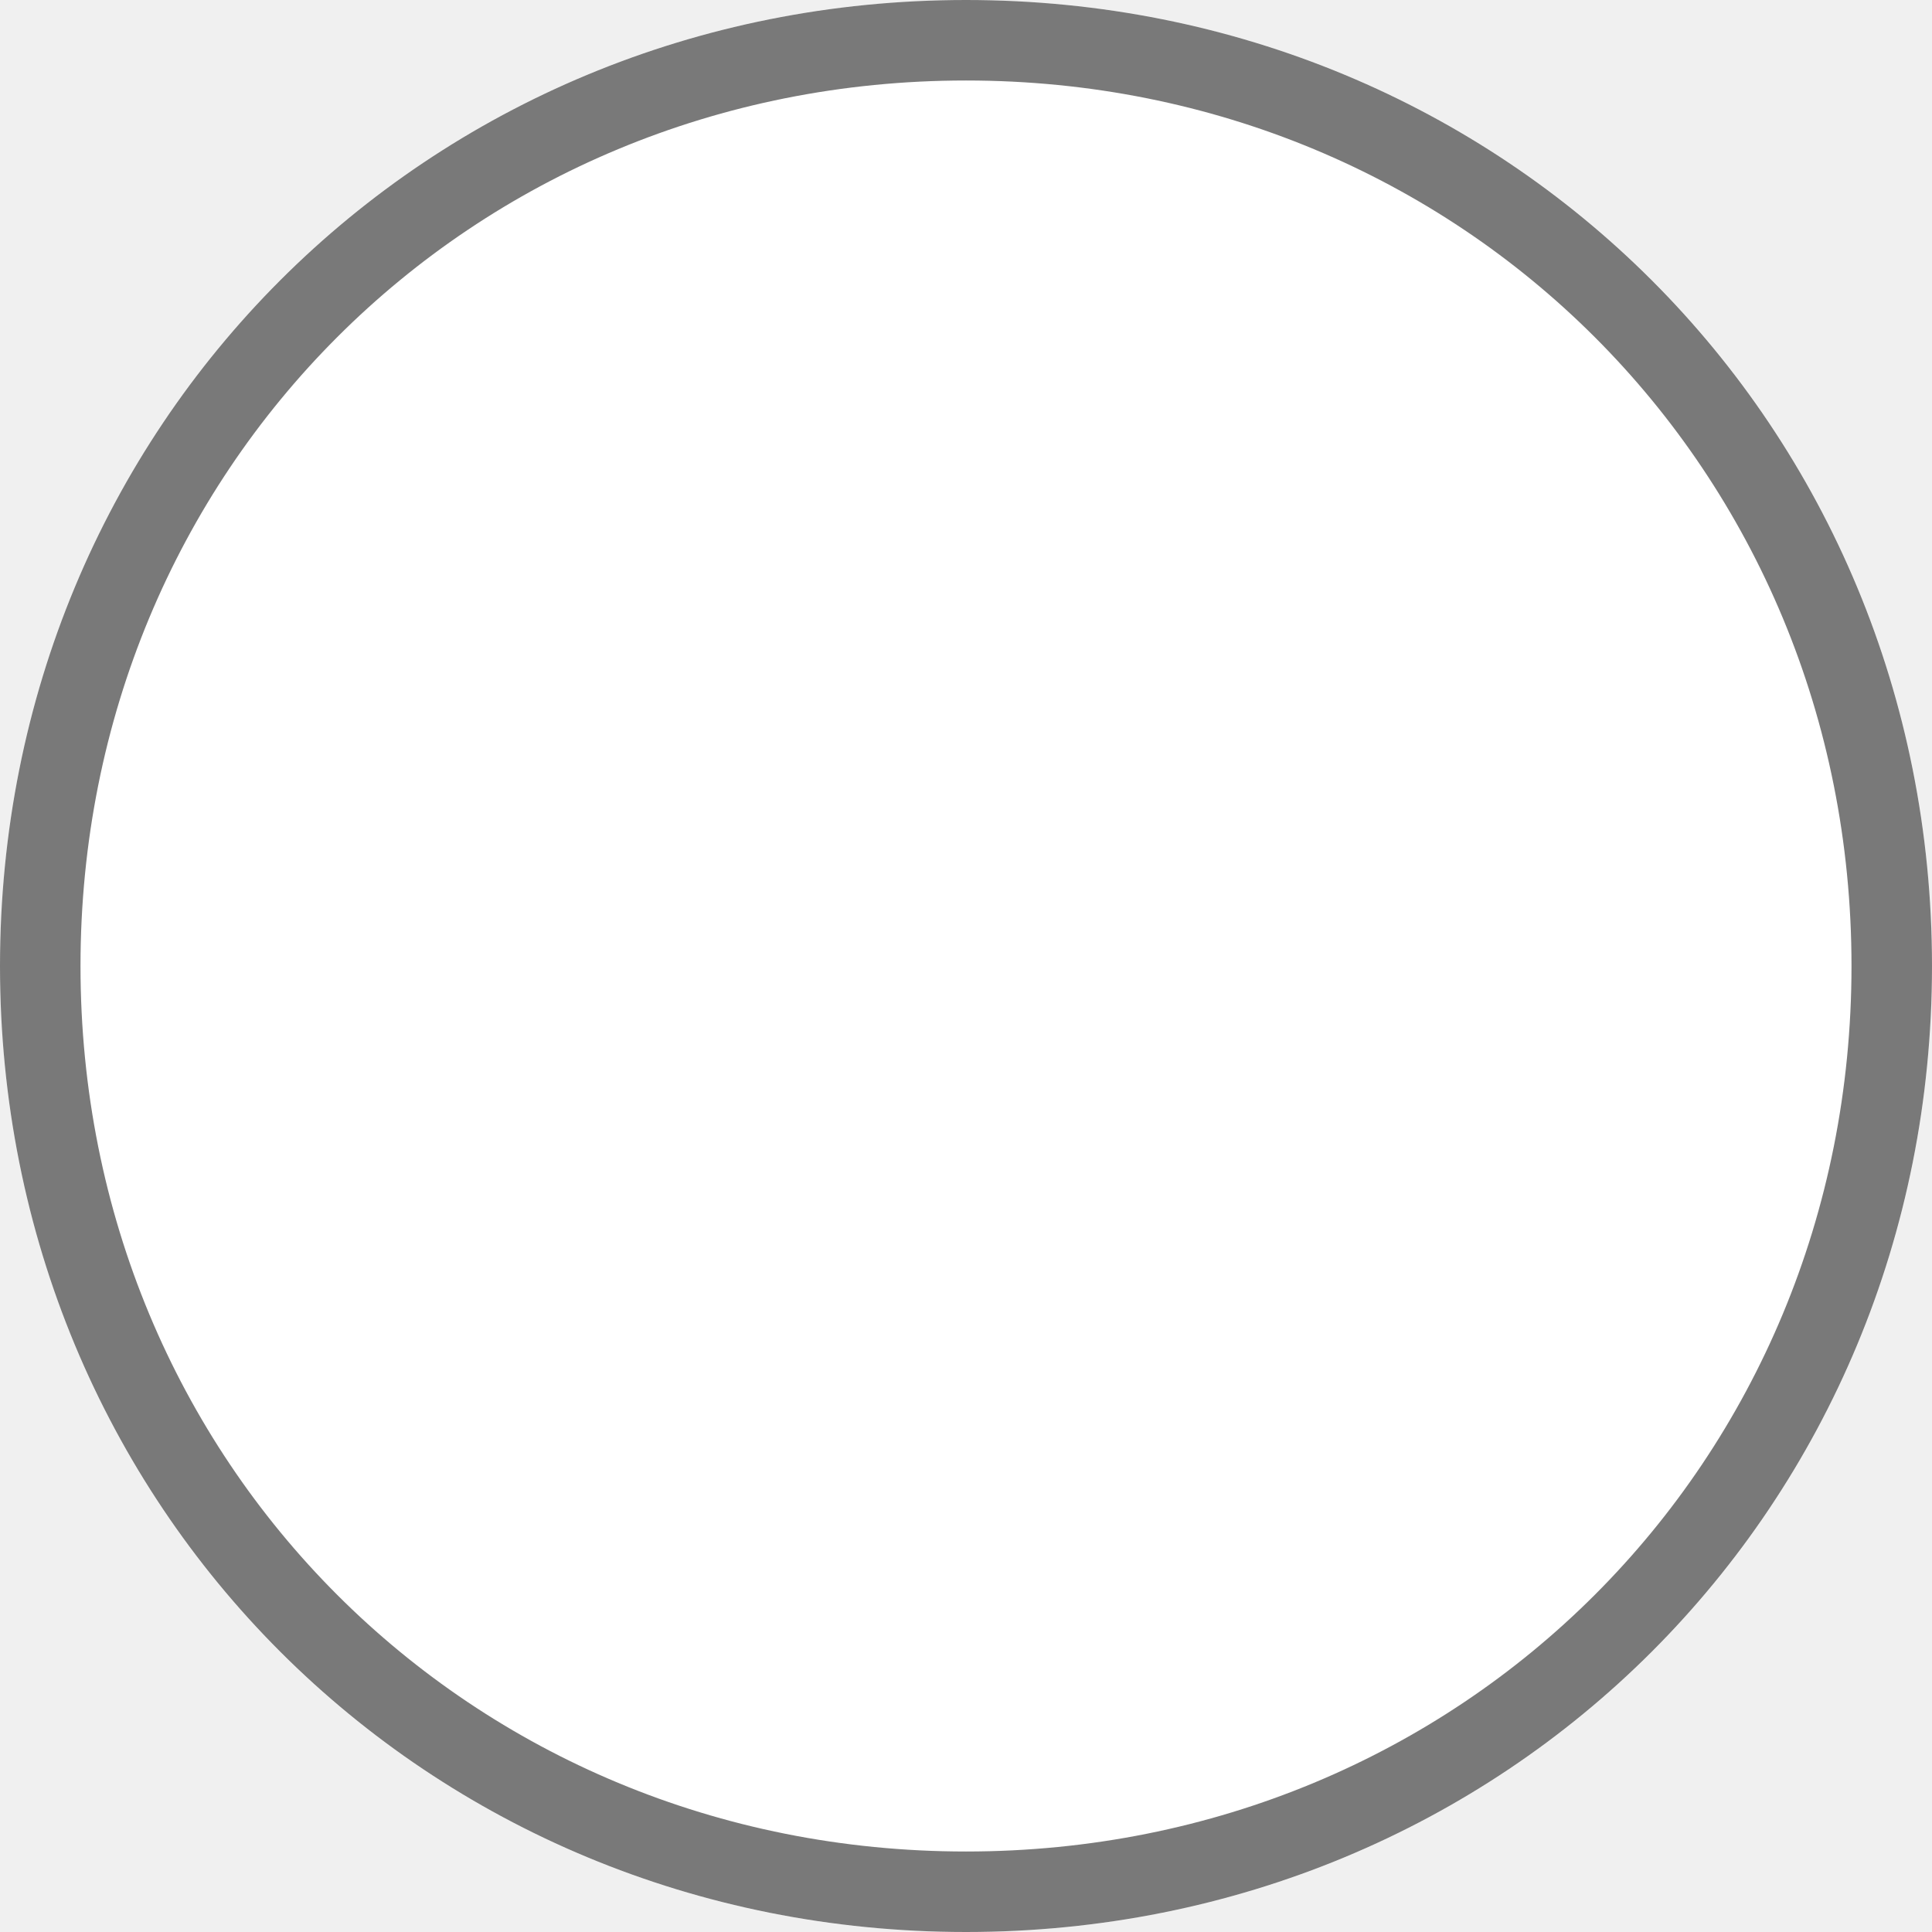
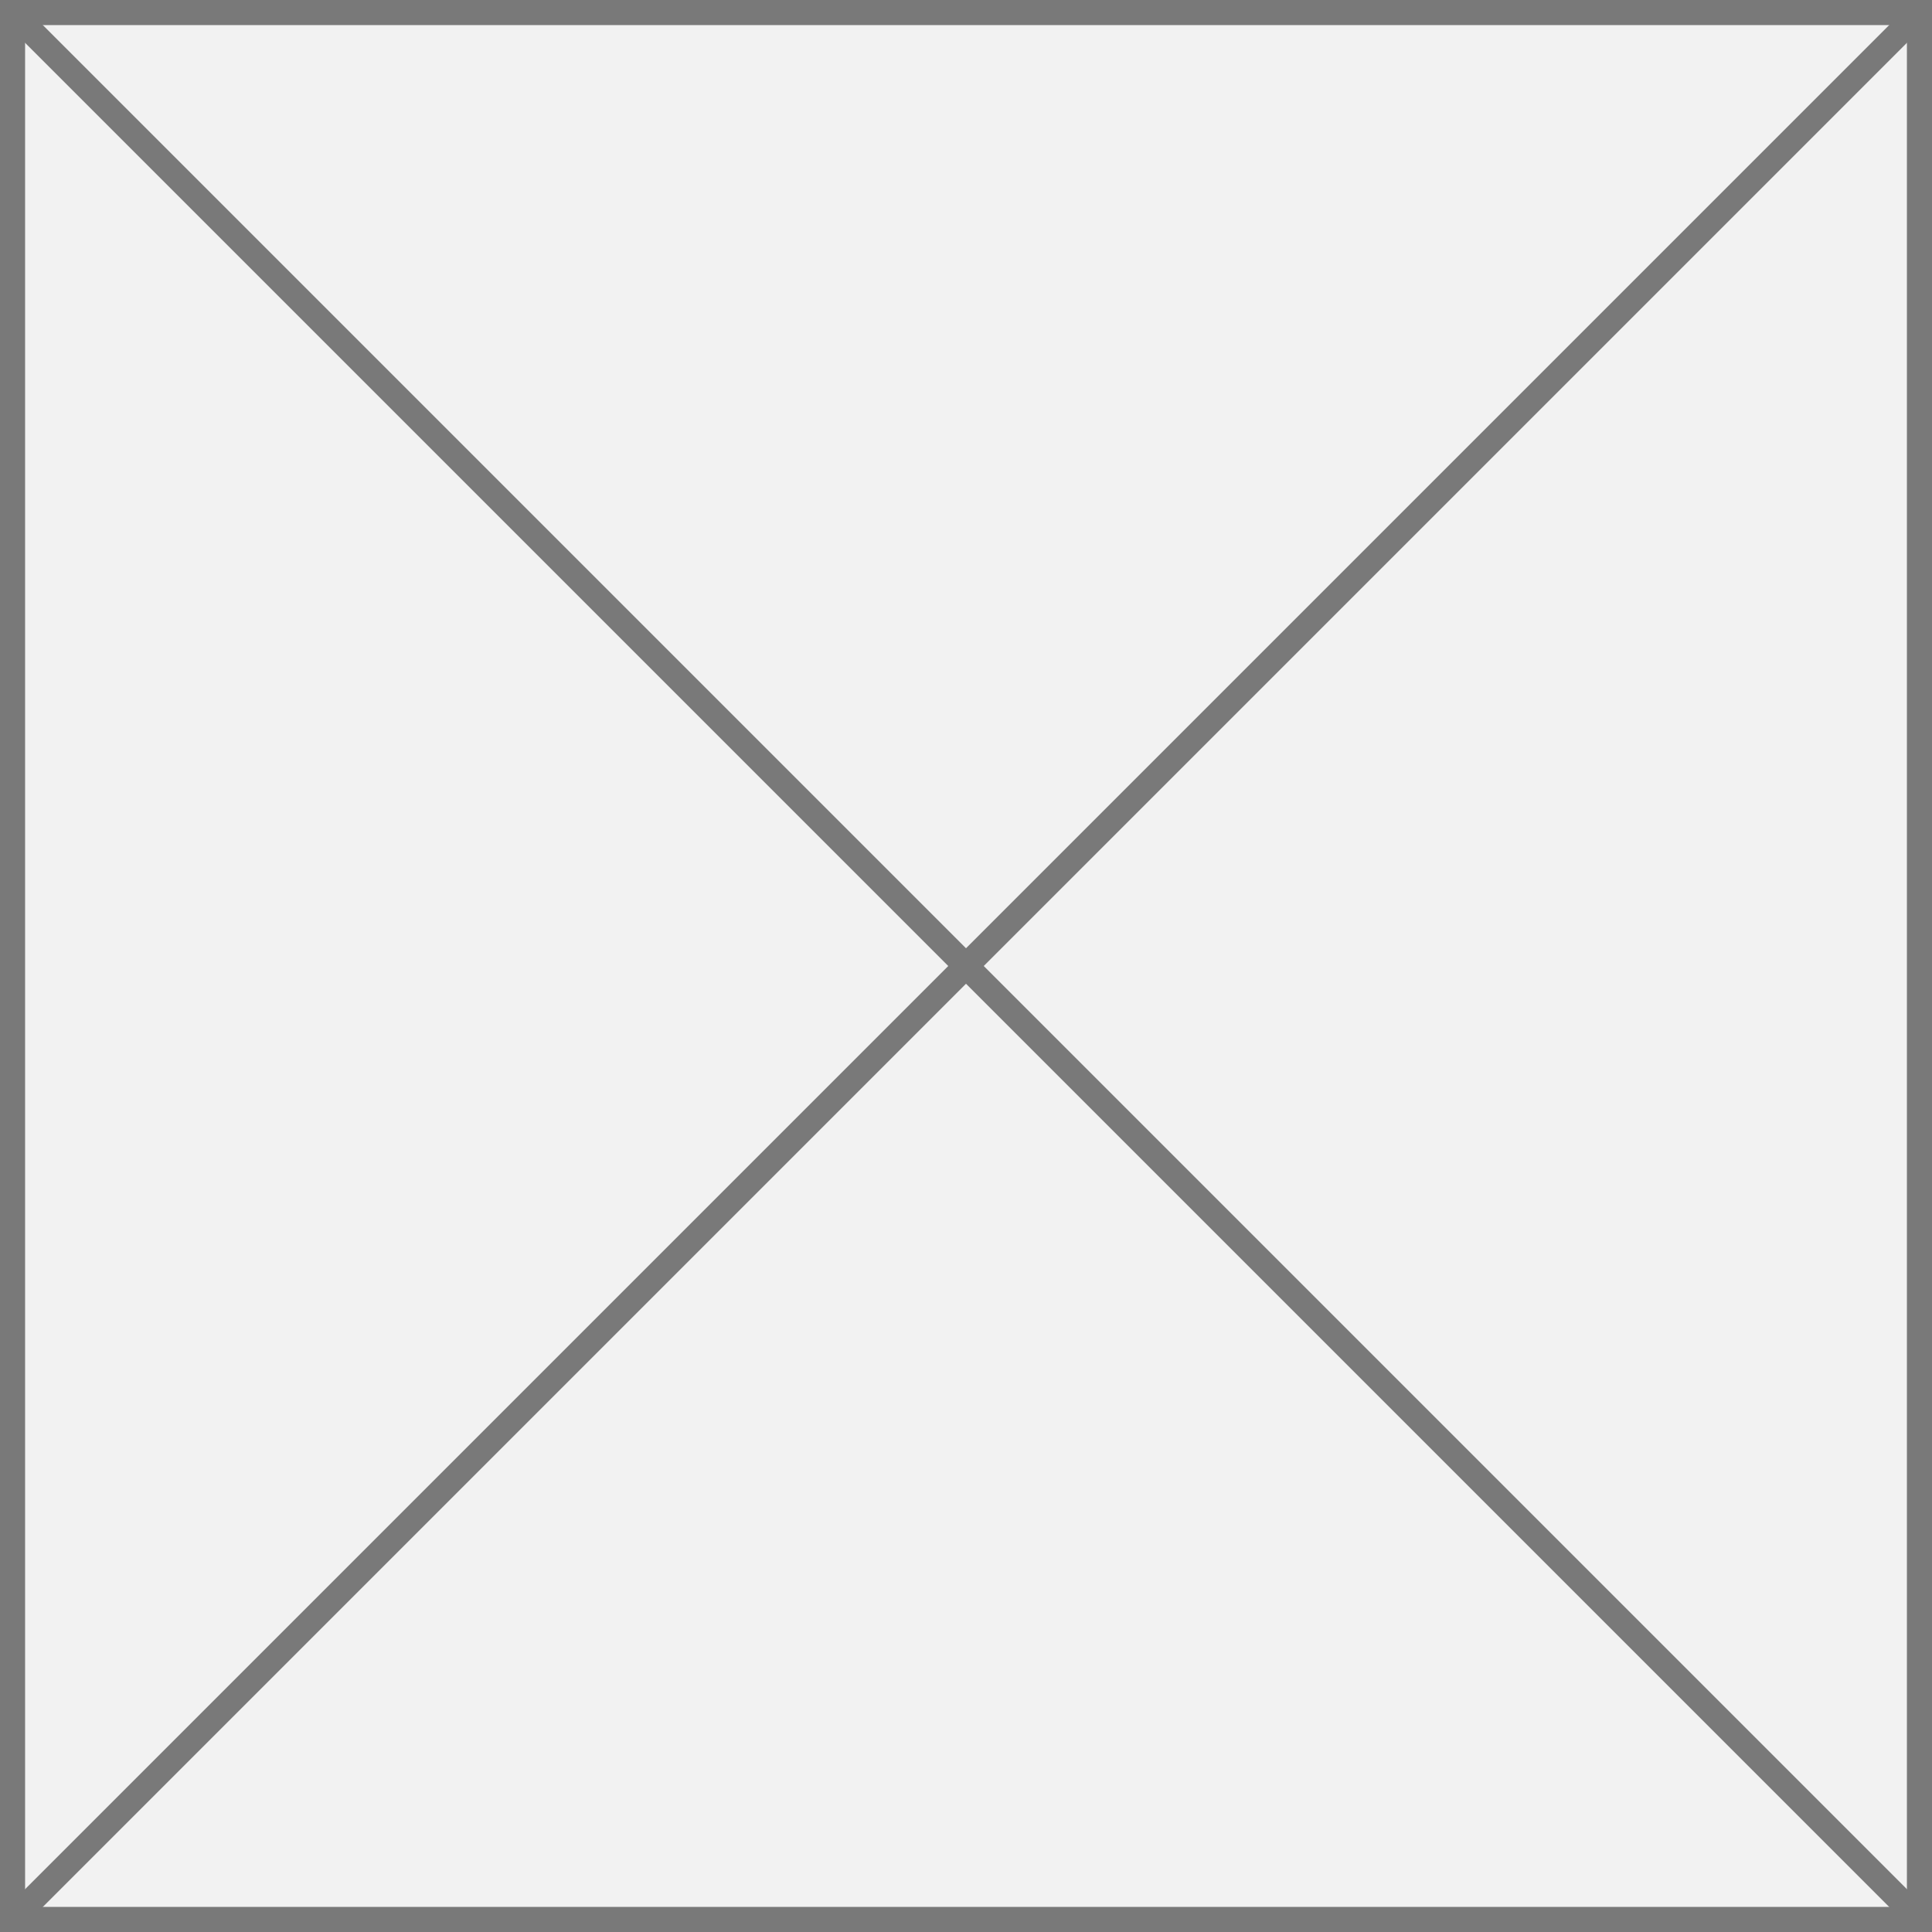
- <svg xmlns="http://www.w3.org/2000/svg" version="1.1" width="24px" height="24px" viewBox="832 182  24 24">
-   <path d="M 844 182  C 850.72 182  856 187.28  856 194  C 856 200.72  850.72 206  844 206  C 837.28 206  832 200.72  832 194  C 832 187.28  837.28 182  844 182  Z " fill-rule="nonzero" fill="#ffffff" stroke="none" />
-   <path d="M 844 182.5  C 850.44 182.5  855.5 187.56  855.5 194  C 855.5 200.44  850.44 205.5  844 205.5  C 837.56 205.5  832.5 200.44  832.5 194  C 832.5 187.56  837.56 182.5  844 182.5  Z " stroke-width="1" stroke="#797979" fill="none" />
+ <svg xmlns="http://www.w3.org/2000/svg" version="1.1" width="77px" height="77px">
+   <g transform="matrix(1 0 0 1 -137 -431 )">
+     <path d="M 137.5 431.5  L 213.5 431.5  L 213.5 507.5  L 137.5 507.5  L 137.5 431.5  Z " fill-rule="nonzero" fill="#f2f2f2" stroke="none" />
+     <path d="M 137.5 431.5  L 213.5 431.5  L 213.5 507.5  L 137.5 507.5  L 137.5 431.5  Z " stroke-width="1" stroke="#797979" fill="none" />
+     <path d="M 137.354 431.354  L 213.646 507.646  M 213.646 431.354  L 137.354 507.646  " stroke-width="1" stroke="#797979" fill="none" />
+   </g>
</svg>
